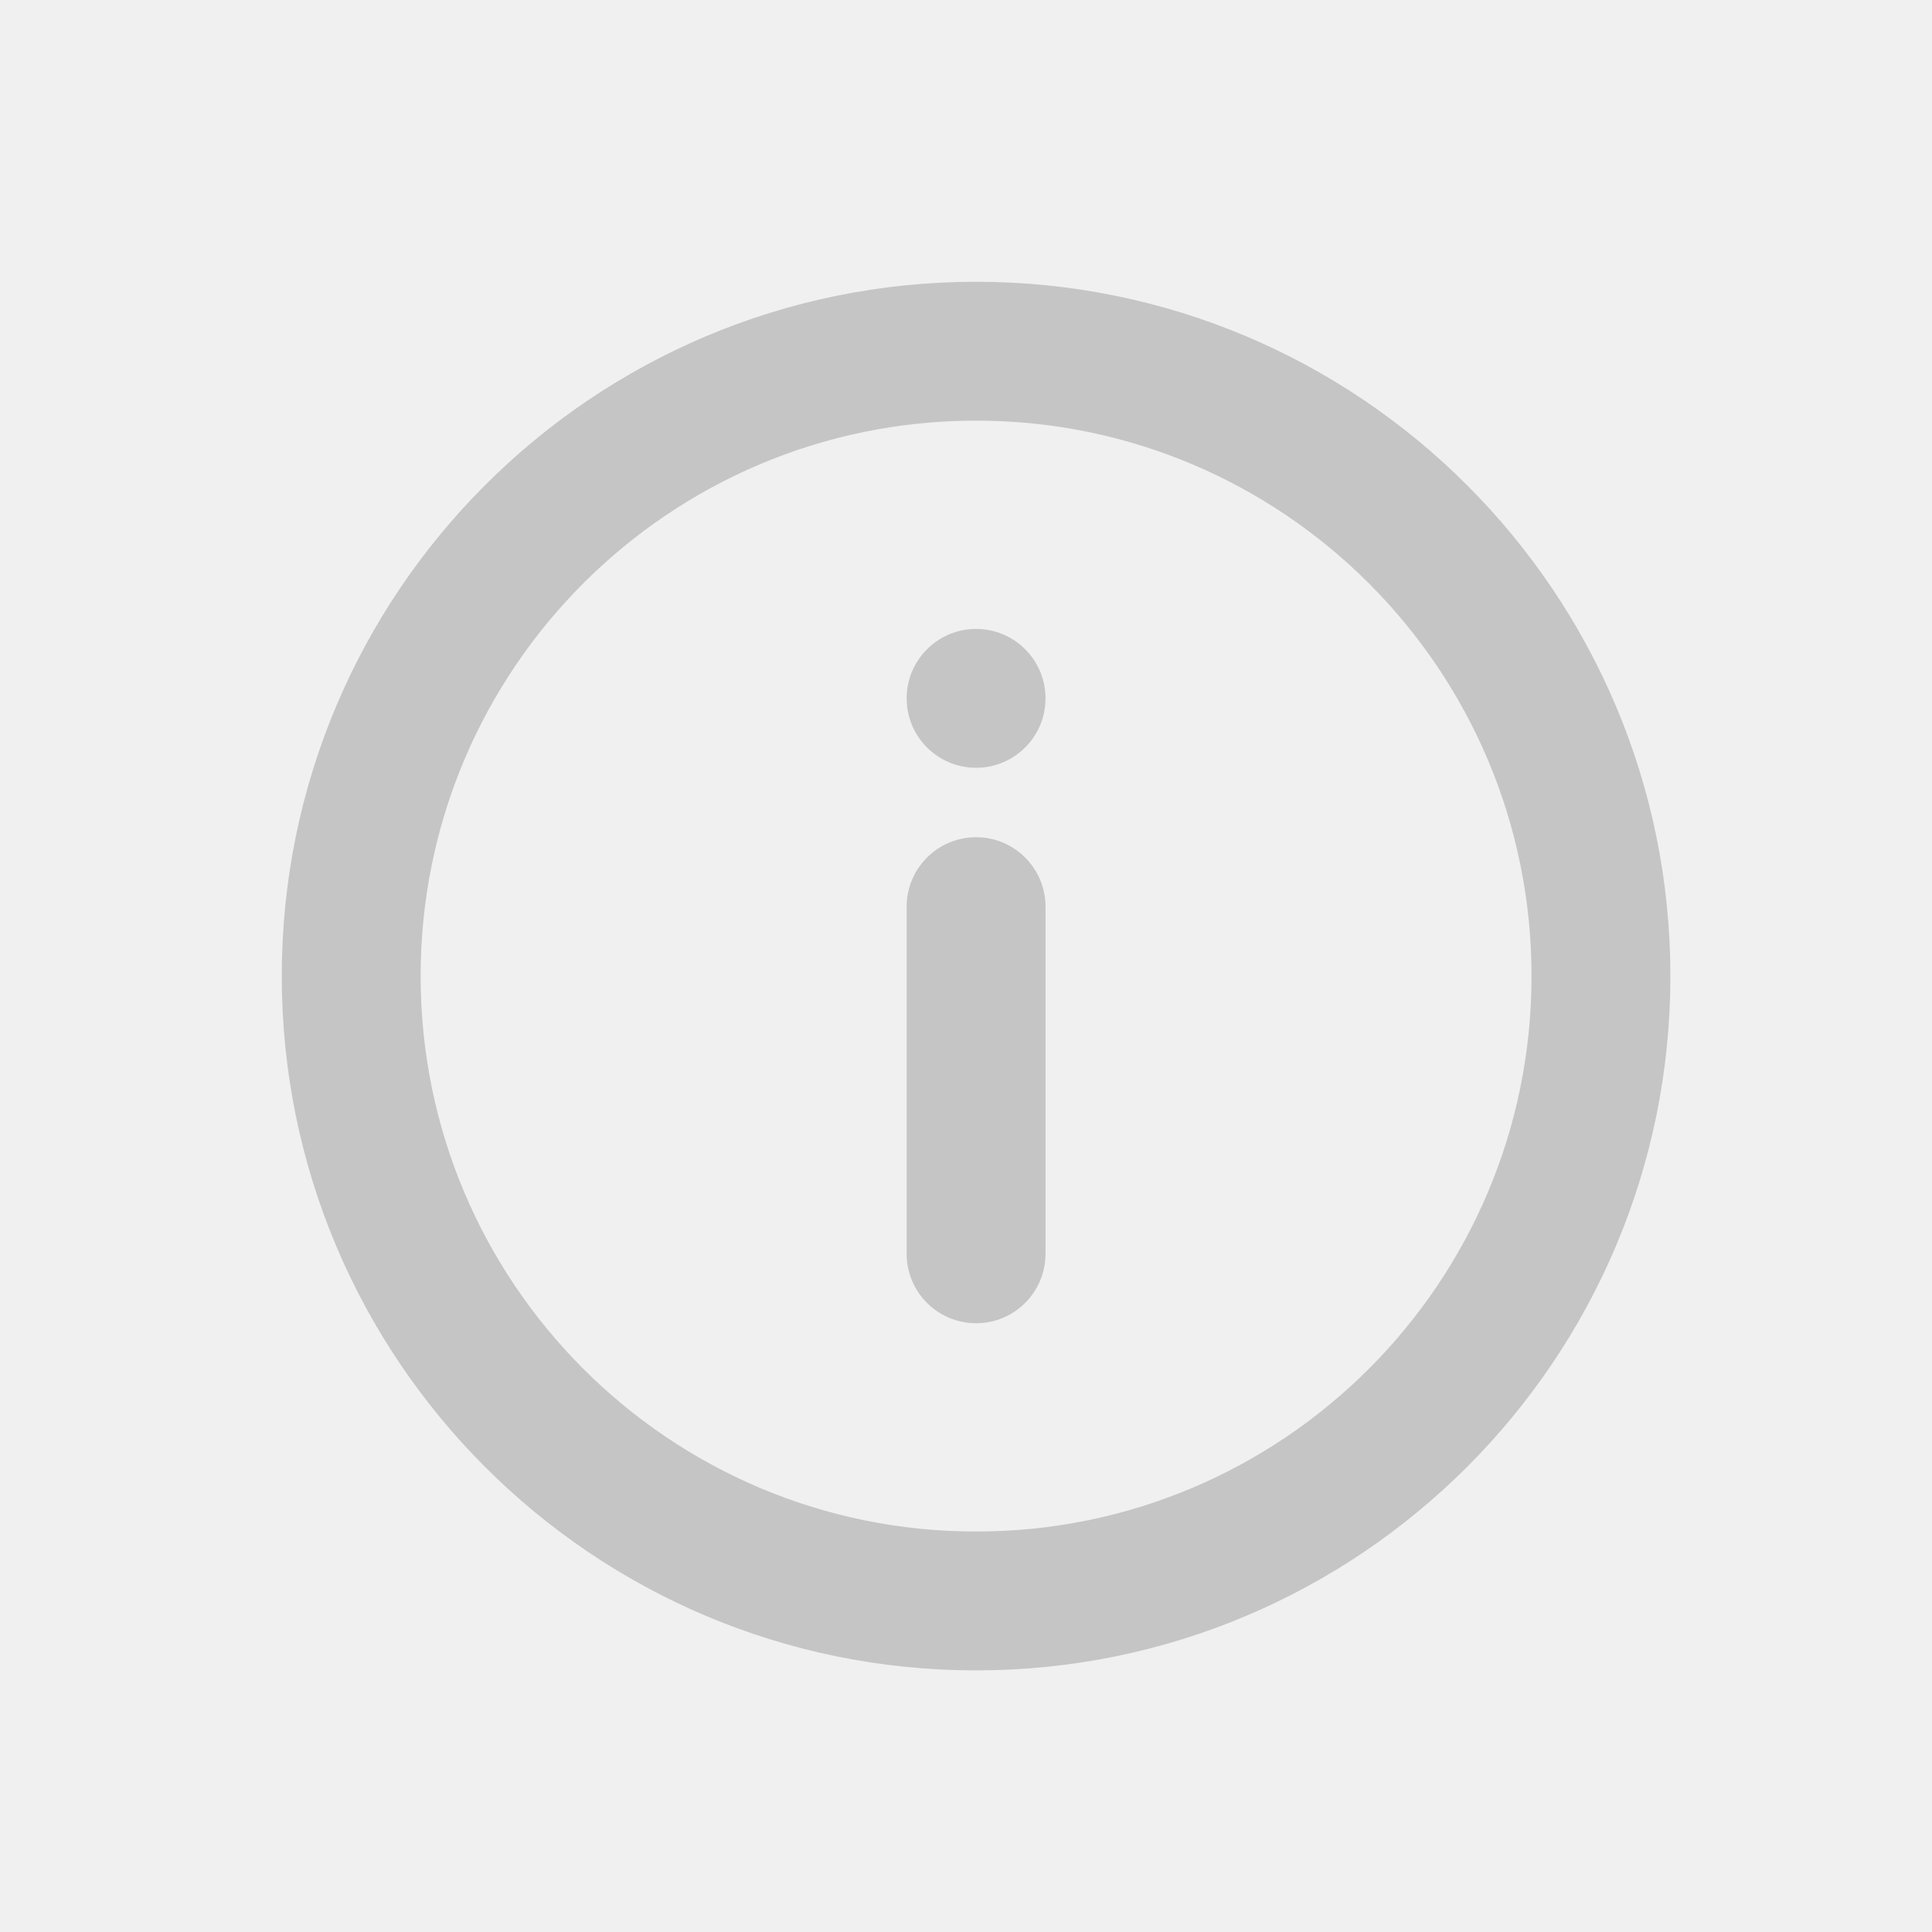
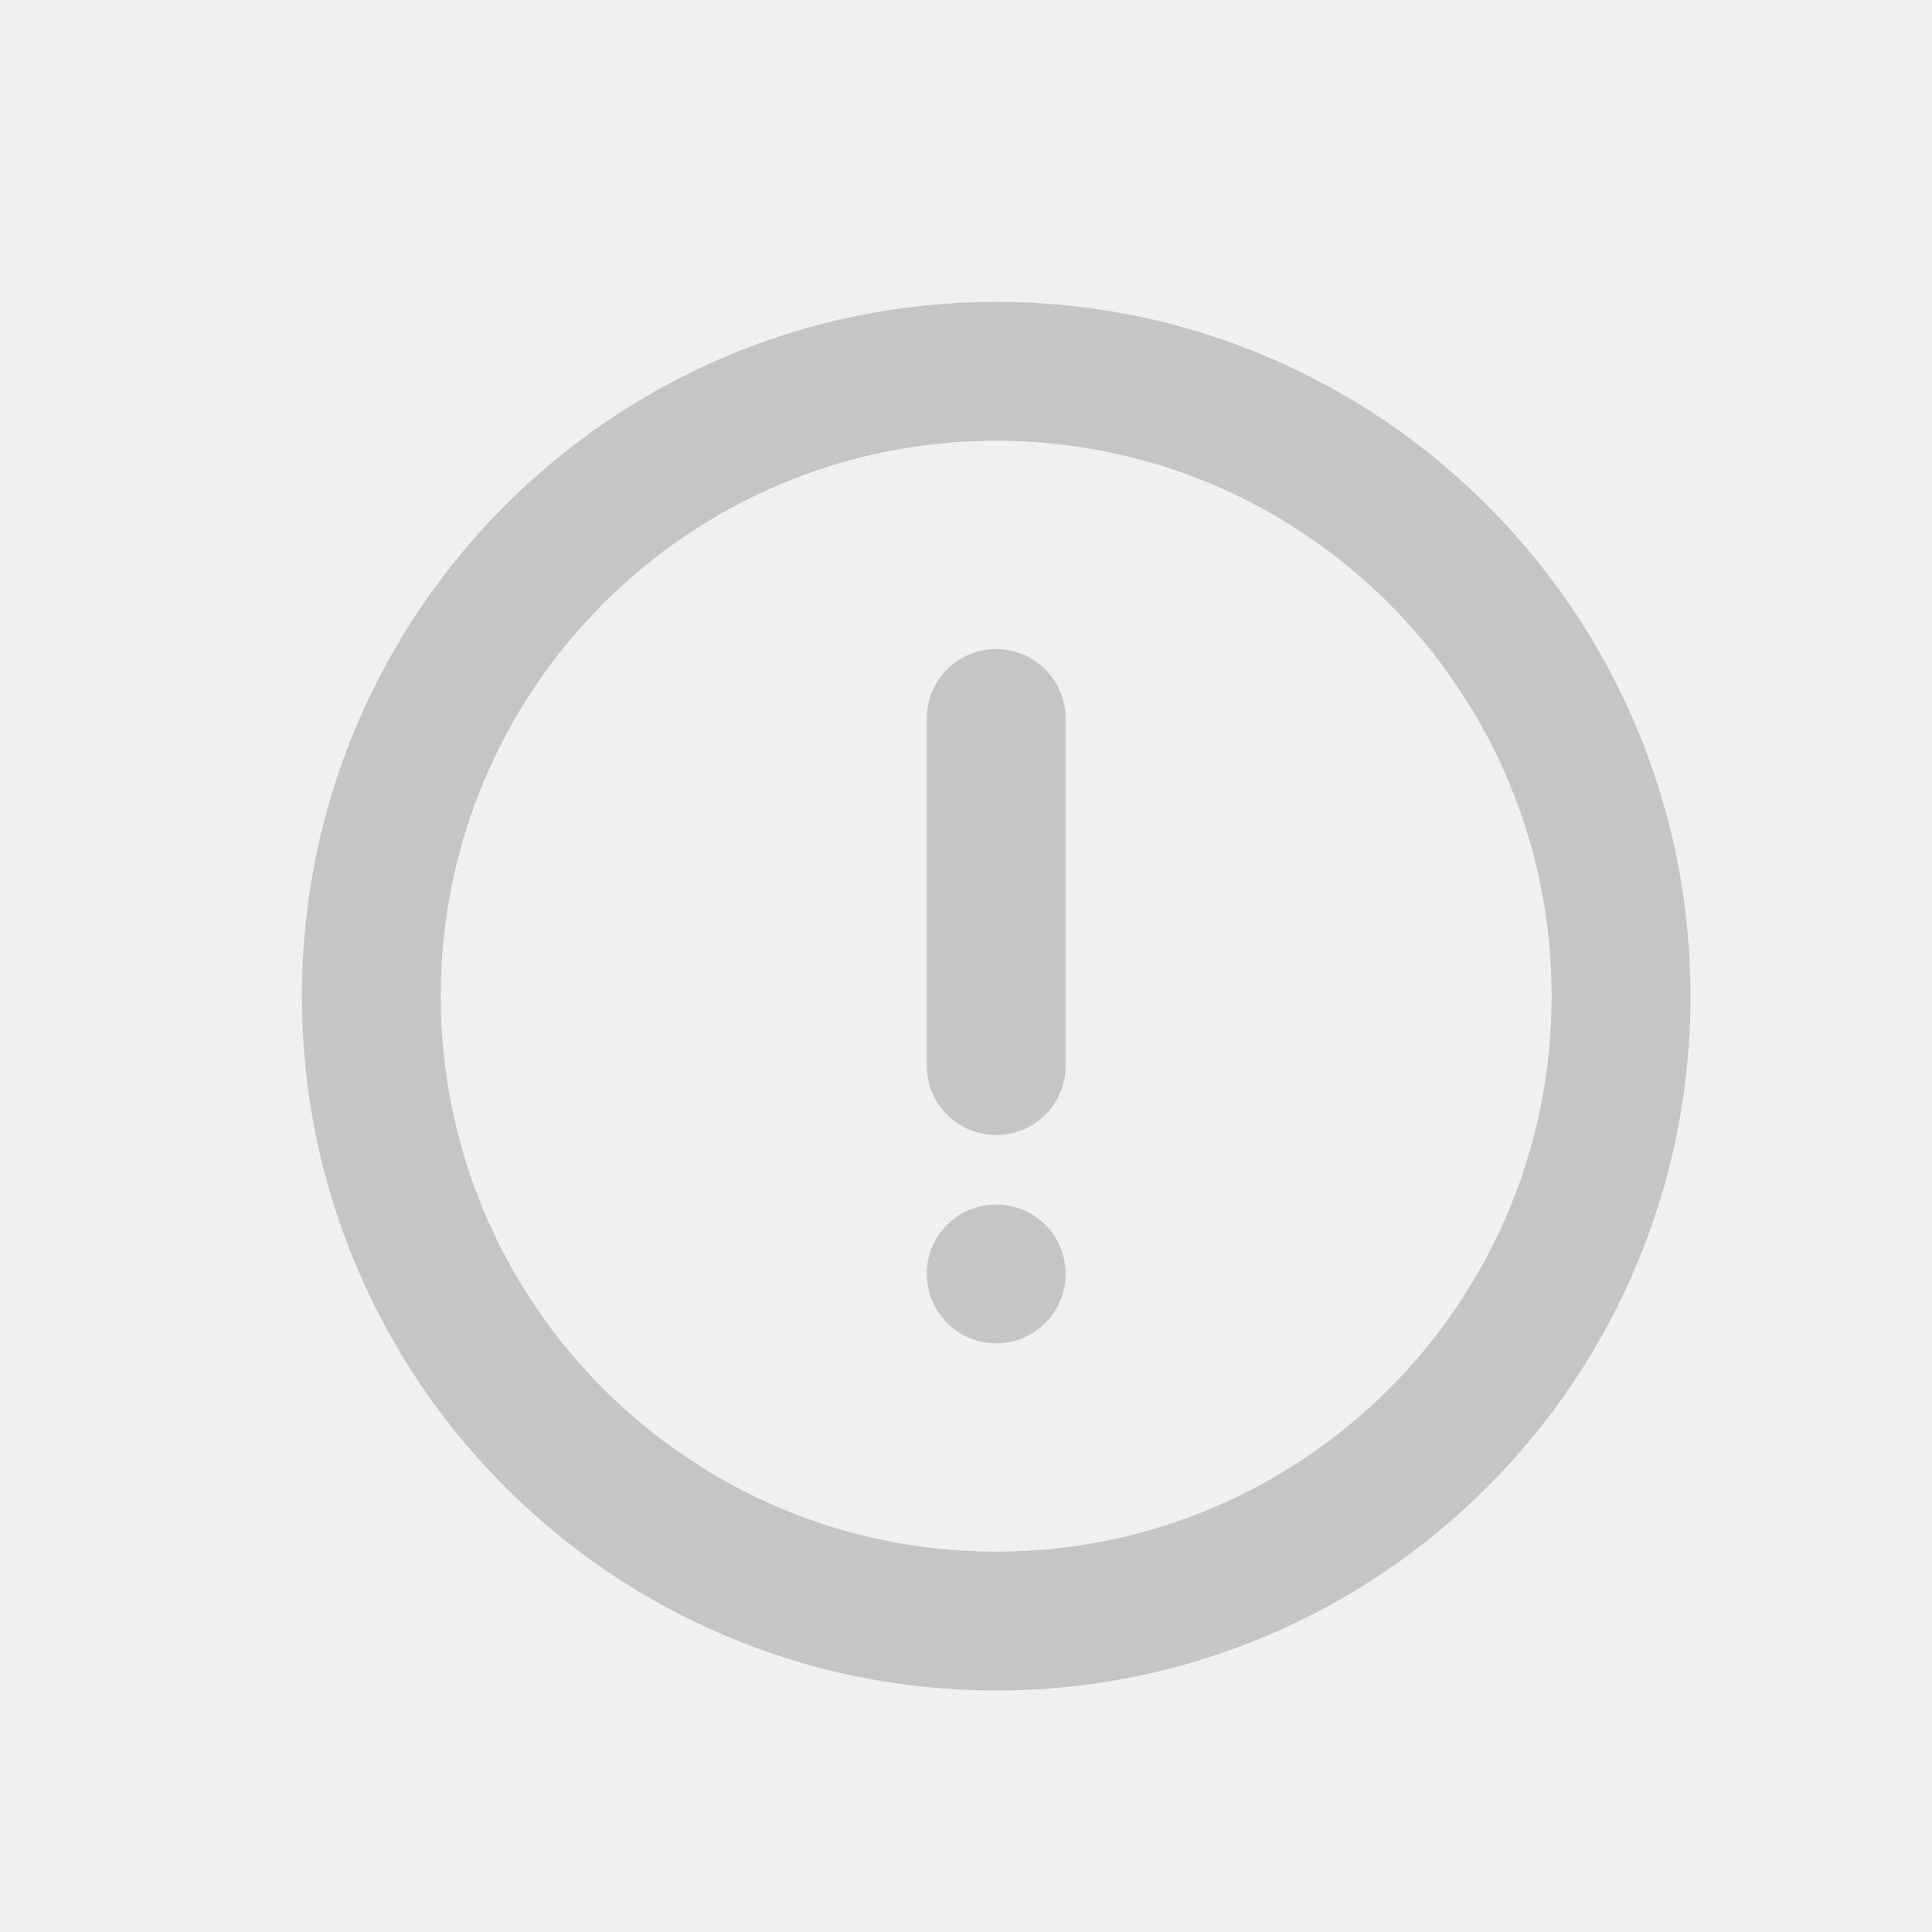
<svg xmlns="http://www.w3.org/2000/svg" xmlns:xlink="http://www.w3.org/1999/xlink" width="32" height="32">
  <defs>
-     <path d="M16.167 25.367a9.2 9.2 0 1 0 0-18.4 9.2 9.2 0 0 0 0 18.4zm0 2.3c-6.352 0-11.5-5.15-11.5-11.5 0-6.352 5.148-11.5 11.5-11.5 6.35 0 11.5 5.148 11.5 11.5 0 6.35-5.15 11.5-11.5 11.5zm0-13.8c.635 0 1.15.515 1.15 1.15v5.75a1.15 1.15 0 0 1-2.3 0v-5.75c0-.635.515-1.15 1.15-1.15zm0-1.15a1.15 1.15 0 1 1 0-2.3 1.15 1.15 0 0 1 0 2.3z" id="a" />
+     <path d="M16.5 25.7a9.2 9.2 0 1 0 0-18.4 9.2 9.2 0 0 0 0 18.4zm0 2.3C10.149 28 5 22.851 5 16.5S10.149 5 16.5 5 28 10.149 28 16.5 22.851 28 16.5 28zm0-13.8c.635 0 1.15.515 1.15 1.15v5.75a1.15 1.15 0 1 1-2.3 0v-5.75c0-.635.515-1.15 1.15-1.15zm0-1.15a1.15 1.15 0 1 1 0-2.3 1.15 1.15 0 0 1 0 2.3z" id="a" />
  </defs>
-   <g fill="none" fill-rule="evenodd">
-     <mask id="b" fill="#fff">
-       <use xlink:href="#a" />
-     </mask>
-     <g mask="url(#b)" fill="#C5C5C5" fill-rule="nonzero">
-       <path d="M0 0h32v32H0z" />
-     </g>
-   </g>
+   <use fill="#C5C5C5" fill-rule="nonzero" transform="rotate(-180 16.5 16.5)" xlink:href="#a" />
</svg>
